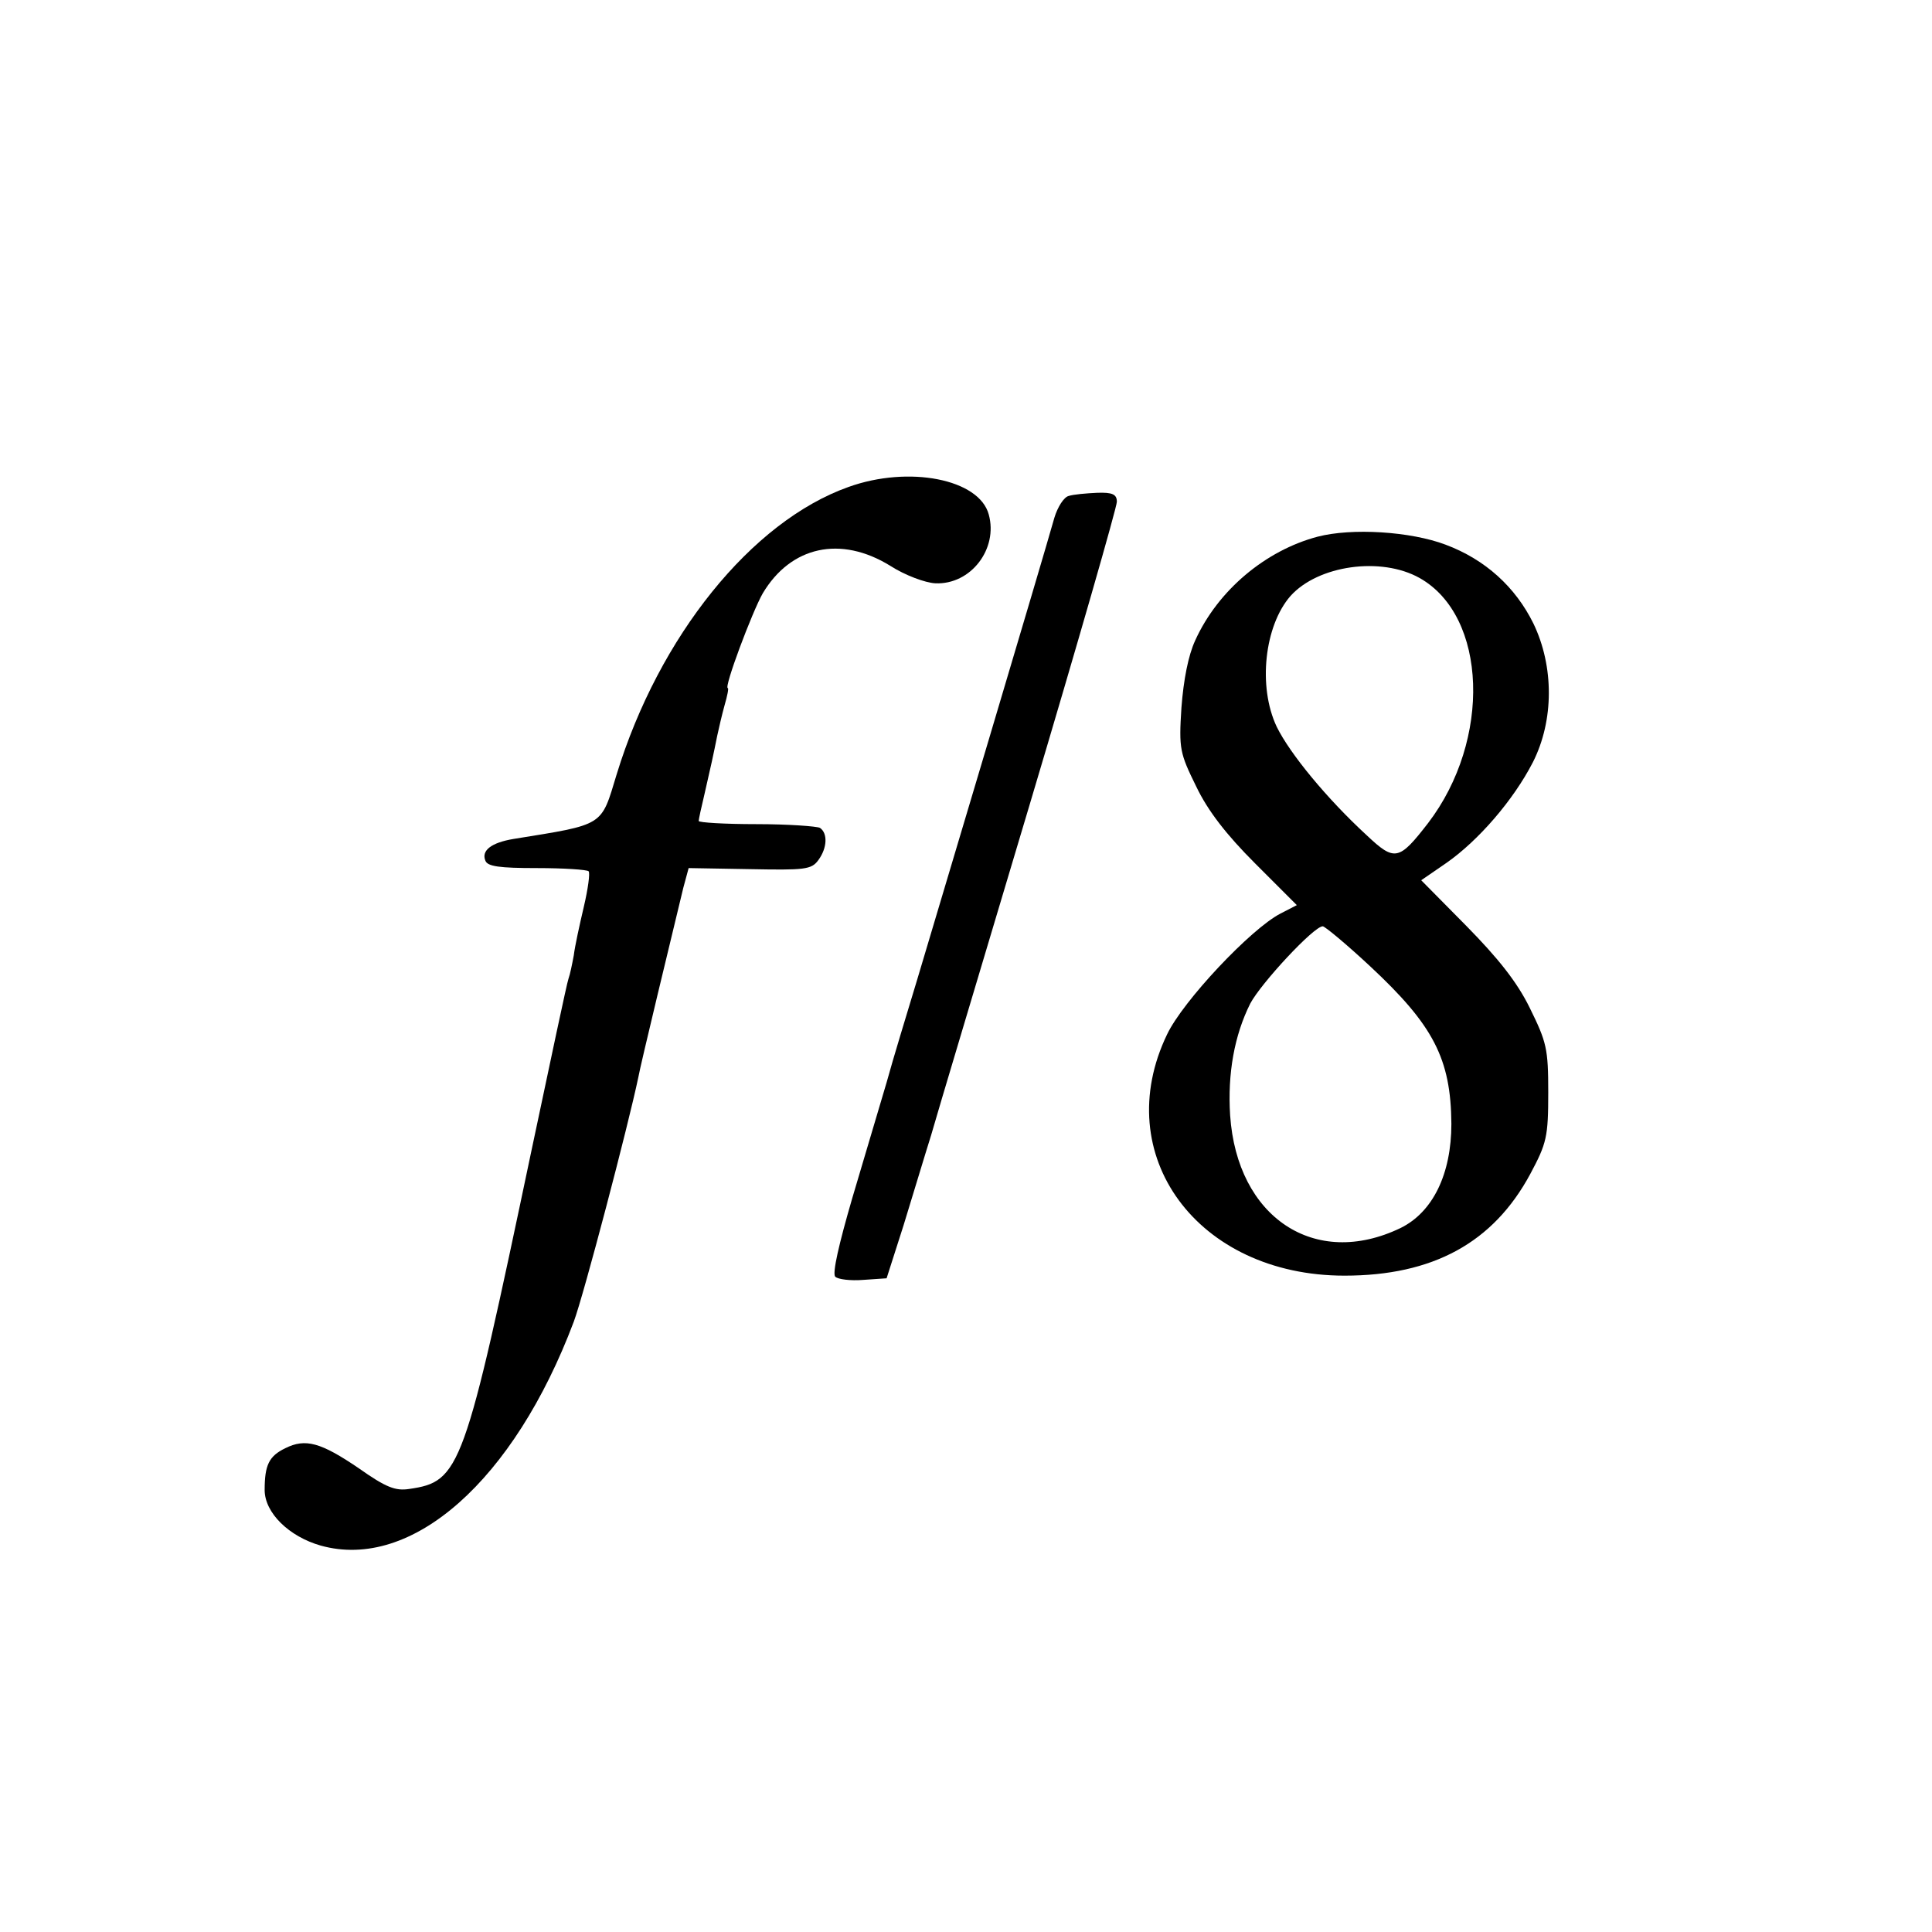
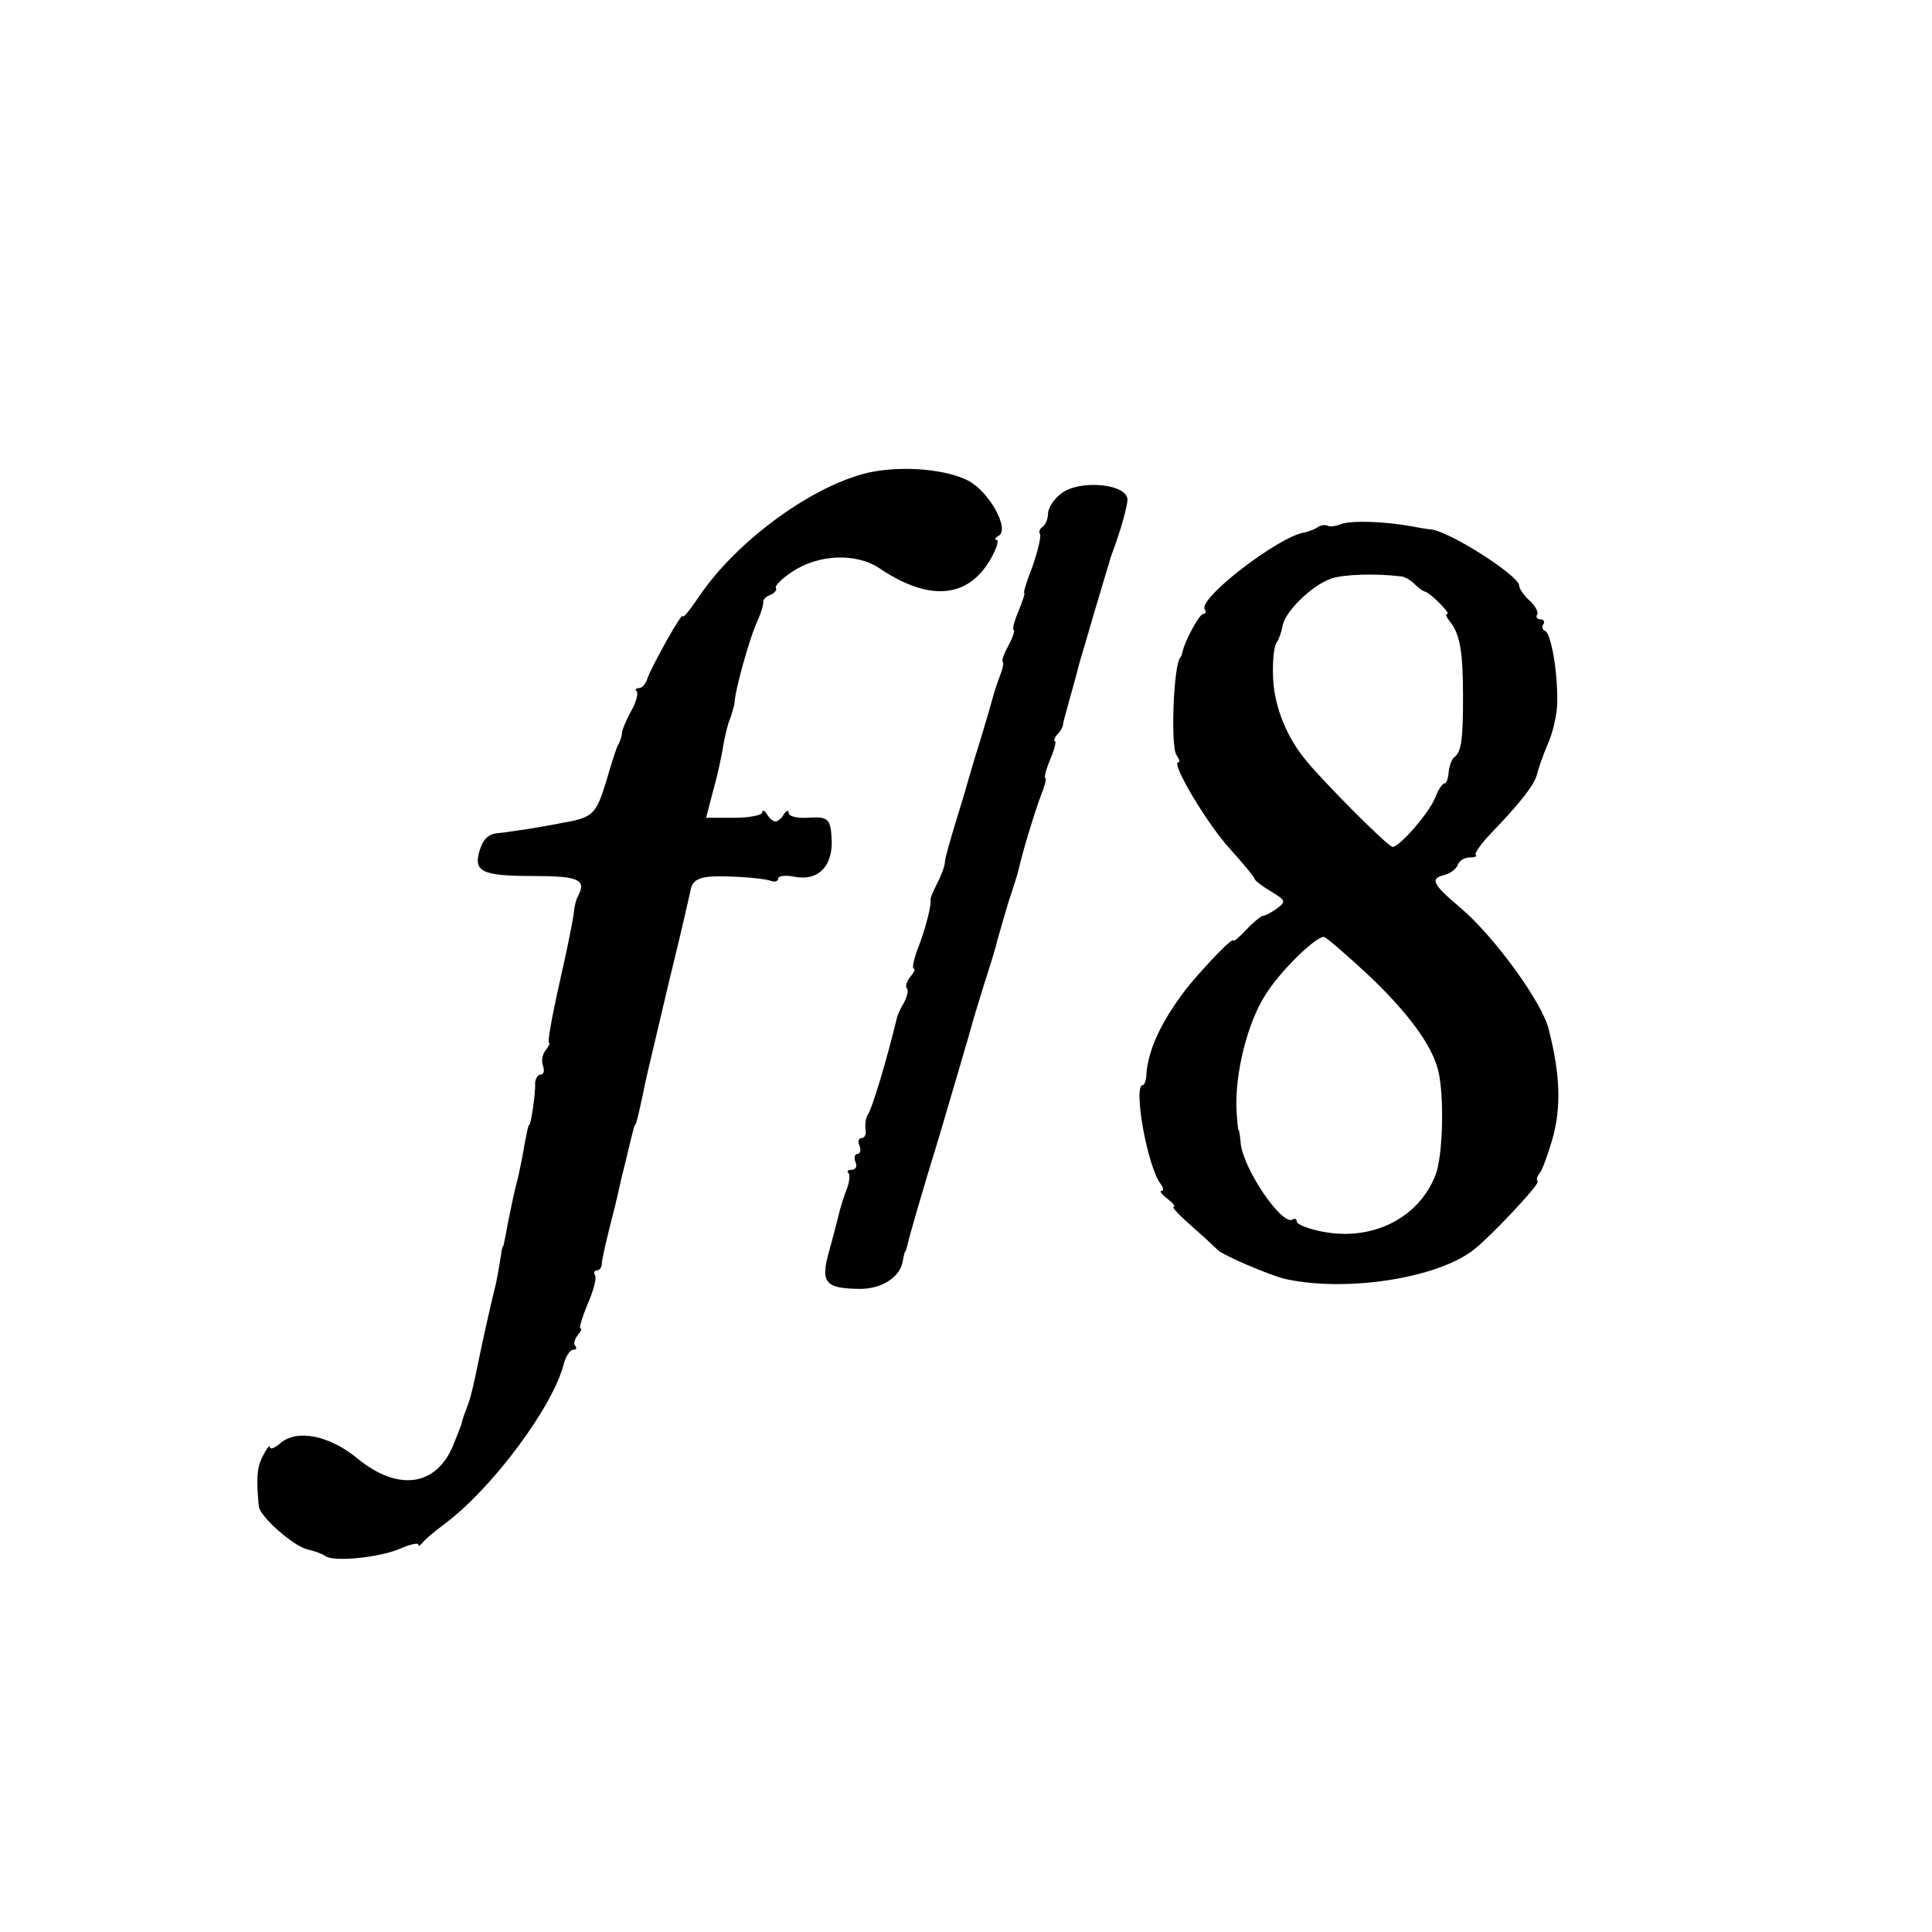
<svg xmlns="http://www.w3.org/2000/svg" version="1.0" width="365pt" height="365pt" viewBox="0 0 365 365" preserveAspectRatio="xMidYMid meet">
  <g transform="translate(0,365) scale(0.1,-0.1)" fill="#000000" stroke="none">
-     <path d="M1603 2730 c-183 -65 -358 -282 -438 -543 -30 -99 -22 -94 -195 -122 -42 -7 -61 -22 -53 -41 4 -11 27 -14 97 -14 51 0 95 -3 98 -6 3 -3 -1 -33 -9 -67 -8 -34 -17 -75 -19 -92 -3 -16 -7 -36 -10 -44 -3 -8 -34 -155 -70 -325 -127 -604 -134 -625 -231 -639 -26 -4 -44 3 -95 39 -72 49 -101 57 -139 38 -31 -15 -39 -32 -39 -79 0 -43 46 -88 106 -105 172 -48 365 123 478 423 19 51 103 371 122 462 3 19 65 275 85 358 l10 37 115 -2 c104 -2 117 -1 130 17 17 23 18 51 3 61 -6 3 -60 7 -120 7 -60 0 -109 3 -109 6 0 3 5 26 11 51 12 52 17 75 24 110 3 14 9 40 14 58 5 17 8 32 6 32 -8 0 46 144 66 179 53 89 147 110 241 52 28 -18 66 -32 85 -33 67 -3 119 65 101 130 -18 67 -151 93 -265 52z" />
-     <path d="M2019 2713 c-9 -2 -21 -21 -27 -41 -23 -82 -227 -765 -259 -872 -19 -63 -46 -151 -58 -195 -13 -44 -42 -142 -65 -219 -25 -86 -38 -142 -32 -148 5 -5 29 -8 53 -6 l44 3 32 100 c17 55 40 132 52 170 11 39 95 319 186 624 91 305 165 563 165 573 0 14 -8 18 -37 17 -21 -1 -45 -3 -54 -6z" />
-     <path d="M2489 2636 c-98 -26 -188 -101 -231 -196 -13 -28 -22 -74 -26 -127 -5 -78 -3 -86 28 -149 22 -46 57 -91 111 -145 l79 -79 -31 -16 c-56 -29 -184 -165 -214 -228 -110 -228 57 -456 335 -456 167 0 281 62 351 192 31 58 34 70 34 154 0 83 -3 95 -35 160 -24 49 -60 94 -120 155 l-85 86 48 33 c60 42 126 118 163 190 40 79 40 181 1 262 -34 69 -91 121 -166 149 -66 25 -177 32 -242 15z m193 -78 c128 -72 136 -306 16 -463 -55 -71 -63 -73 -116 -23 -75 69 -145 154 -170 205 -36 76 -23 191 26 247 52 58 171 75 244 34z m-93 -734 c119 -111 152 -174 153 -297 0 -95 -35 -167 -96 -197 -162 -78 -309 20 -322 213 -5 79 8 151 38 211 20 38 120 146 137 146 4 0 45 -34 90 -76z" />
+     <path d="M1650 2759 c-107 -20 -258 -129 -330 -237 -17 -25 -30 -41 -30 -36 0 11 -58 -93 -67 -118 -3 -10 -10 -18 -16 -18 -6 0 -8 -3 -4 -6 3 -4 -1 -21 -11 -38 -9 -17 -17 -35 -17 -41 0 -5 -3 -14 -6 -20 -4 -5 -14 -38 -24 -72 -19 -62 -25 -68 -85 -78 -8 -2 -33 -6 -55 -10 -22 -3 -51 -8 -64 -9 -17 -1 -28 -11 -34 -30 -14 -43 2 -51 101 -51 87 0 101 -7 83 -40 -3 -5 -6 -19 -7 -30 -1 -11 -13 -71 -27 -132 -14 -62 -23 -113 -20 -113 3 0 0 -6 -6 -14 -6 -7 -9 -21 -5 -30 3 -9 1 -16 -4 -16 -6 0 -11 -8 -11 -17 1 -18 -8 -78 -11 -78 -2 0 -5 -14 -14 -65 -4 -19 -8 -39 -10 -45 -3 -10 -15 -66 -21 -100 -2 -11 -4 -20 -5 -20 -1 0 -3 -11 -5 -25 -2 -14 -6 -34 -8 -45 -8 -31 -25 -107 -31 -137 -14 -68 -17 -79 -25 -100 -5 -13 -9 -25 -9 -28 -1 -3 -8 -21 -16 -41 -32 -77 -104 -87 -180 -25 -54 45 -117 57 -148 28 -10 -8 -18 -11 -18 -6 0 5 -6 -2 -13 -16 -12 -22 -13 -44 -8 -96 2 -19 64 -74 91 -81 14 -3 30 -9 35 -13 16 -11 98 -3 138 13 20 9 37 13 37 9 0 -4 4 -2 8 3 4 6 23 22 42 36 90 67 205 222 225 302 4 15 12 27 18 27 6 0 7 3 4 7 -4 3 -2 12 4 20 6 7 9 13 6 13 -4 0 3 21 13 46 11 25 18 50 14 55 -3 5 -1 9 4 9 5 0 9 6 9 13 0 6 6 32 12 57 11 43 15 59 26 108 3 12 8 32 11 45 3 12 7 29 9 37 2 8 4 15 5 15 1 0 3 7 5 15 2 8 6 26 9 40 6 30 5 26 51 220 21 85 38 160 39 165 4 26 19 31 76 29 34 -1 68 -5 76 -8 8 -3 14 -1 14 4 0 5 13 7 29 4 47 -10 76 20 72 74 -2 35 -7 40 -46 37 -20 -1 -35 3 -35 9 0 6 -4 5 -9 -2 -4 -8 -12 -14 -16 -14 -4 0 -12 6 -16 14 -5 7 -9 9 -9 3 0 -5 -24 -10 -53 -10 l-53 0 13 50 c8 28 16 65 19 84 3 19 9 44 14 55 4 12 8 26 8 31 2 26 27 114 40 145 9 19 15 39 14 43 -1 4 5 10 13 13 8 3 13 9 11 13 -3 4 11 18 31 31 49 33 121 36 165 6 97 -65 172 -56 214 26 8 16 11 28 7 28 -5 0 -3 4 4 8 21 13 -19 84 -58 104 -41 21 -118 28 -179 17z" />
+     <path d="M2004 2717 c-13 -10 -24 -27 -24 -37 0 -10 -5 -22 -10 -25 -6 -4 -8 -10 -5 -14 2 -5 -4 -31 -14 -60 -11 -28 -18 -51 -16 -51 2 0 -3 -16 -11 -35 -8 -19 -12 -35 -9 -35 3 0 -1 -13 -10 -30 -9 -16 -13 -30 -11 -30 3 0 1 -12 -5 -27 -6 -16 -12 -35 -14 -43 -2 -8 -13 -46 -25 -85 -12 -38 -22 -74 -24 -80 -1 -5 -11 -37 -21 -70 -10 -33 -20 -67 -20 -75 -1 -9 -8 -27 -15 -40 -7 -14 -13 -27 -12 -30 2 -9 -9 -54 -24 -92 -8 -21 -11 -38 -8 -38 4 0 1 -7 -6 -15 -7 -9 -10 -18 -7 -22 4 -3 1 -15 -5 -27 -7 -11 -13 -25 -14 -31 -19 -79 -47 -171 -54 -180 -4 -5 -6 -18 -5 -27 2 -10 -1 -18 -7 -18 -6 0 -8 -7 -4 -15 3 -8 1 -15 -4 -15 -5 0 -7 -7 -4 -15 4 -8 1 -15 -7 -15 -7 0 -10 -3 -6 -6 3 -3 2 -17 -3 -30 -6 -14 -12 -35 -15 -47 -3 -12 -11 -44 -19 -72 -16 -58 -7 -69 56 -70 42 -1 77 21 83 50 2 11 4 20 5 20 1 0 3 7 5 15 1 8 28 101 60 205 31 105 58 197 60 205 2 8 13 45 25 83 12 37 23 73 24 80 2 6 11 39 21 72 11 33 20 62 20 65 9 38 29 103 40 133 8 20 13 37 10 37 -3 0 1 16 9 35 8 19 12 35 9 35 -3 0 -1 6 5 13 6 6 10 14 10 17 0 3 6 25 13 50 7 25 14 50 15 55 1 6 15 51 29 100 15 50 28 95 30 100 1 6 5 17 8 25 14 37 27 84 27 96 0 30 -91 39 -126 11z" />
+     <path d="M2534 2660 c-10 -4 -22 -6 -26 -3 -5 2 -14 1 -20 -4 -7 -4 -18 -8 -24 -9 -49 -8 -201 -125 -188 -145 3 -5 2 -9 -3 -9 -7 0 -35 -51 -39 -72 -1 -5 -3 -9 -4 -10 -13 -13 -19 -171 -7 -185 5 -7 7 -13 3 -13 -15 0 56 -119 98 -164 25 -28 46 -53 46 -56 0 -3 14 -14 31 -24 28 -17 29 -19 12 -32 -10 -7 -22 -14 -26 -14 -4 0 -19 -12 -32 -26 -14 -15 -25 -24 -25 -21 0 8 -53 -47 -88 -90 -47 -61 -72 -114 -76 -160 0 -13 -4 -23 -7 -23 -19 0 9 -156 34 -187 5 -7 6 -13 1 -13 -4 0 1 -7 12 -15 10 -8 16 -15 11 -15 -4 0 12 -17 35 -37 24 -21 45 -41 48 -44 9 -10 98 -48 127 -55 111 -25 279 -1 352 51 28 19 131 128 126 133 -3 3 -1 10 4 16 5 6 15 34 23 61 18 62 16 123 -6 210 -12 51 -104 177 -167 230 -53 45 -58 55 -30 62 11 3 22 11 25 19 3 8 13 14 22 14 10 0 15 2 12 5 -3 3 11 22 31 43 55 57 81 91 85 110 2 9 11 35 20 56 10 22 18 58 18 80 1 58 -12 130 -23 134 -5 2 -7 8 -3 13 3 5 0 9 -6 9 -6 0 -9 4 -6 9 3 4 -3 16 -14 26 -11 10 -20 23 -20 29 -1 19 -134 104 -168 106 -4 0 -21 3 -37 6 -51 9 -110 11 -131 4z m113 -99 c6 0 18 -7 25 -14 7 -7 16 -14 21 -15 10 -3 49 -42 41 -42 -4 0 -1 -6 5 -14 19 -23 25 -57 25 -141 0 -83 -3 -106 -17 -116 -4 -3 -9 -16 -10 -27 -1 -12 -4 -22 -8 -22 -4 0 -12 -12 -18 -28 -12 -29 -67 -92 -80 -92 -9 0 -141 133 -169 170 -35 45 -56 102 -57 154 -1 28 2 56 7 62 4 6 9 20 11 31 4 27 55 77 92 90 24 8 83 10 132 4z m-62 -753 c75 -71 120 -132 132 -180 12 -47 9 -163 -5 -198 -32 -82 -120 -125 -213 -107 -27 5 -49 14 -49 19 0 5 -4 7 -8 4 -20 -12 -93 95 -98 144 -1 14 -3 25 -4 25 -1 0 -3 18 -4 40 -3 67 21 164 55 216 28 45 94 109 110 109 4 0 42 -33 84 -72z" />
  </g>
</svg>
